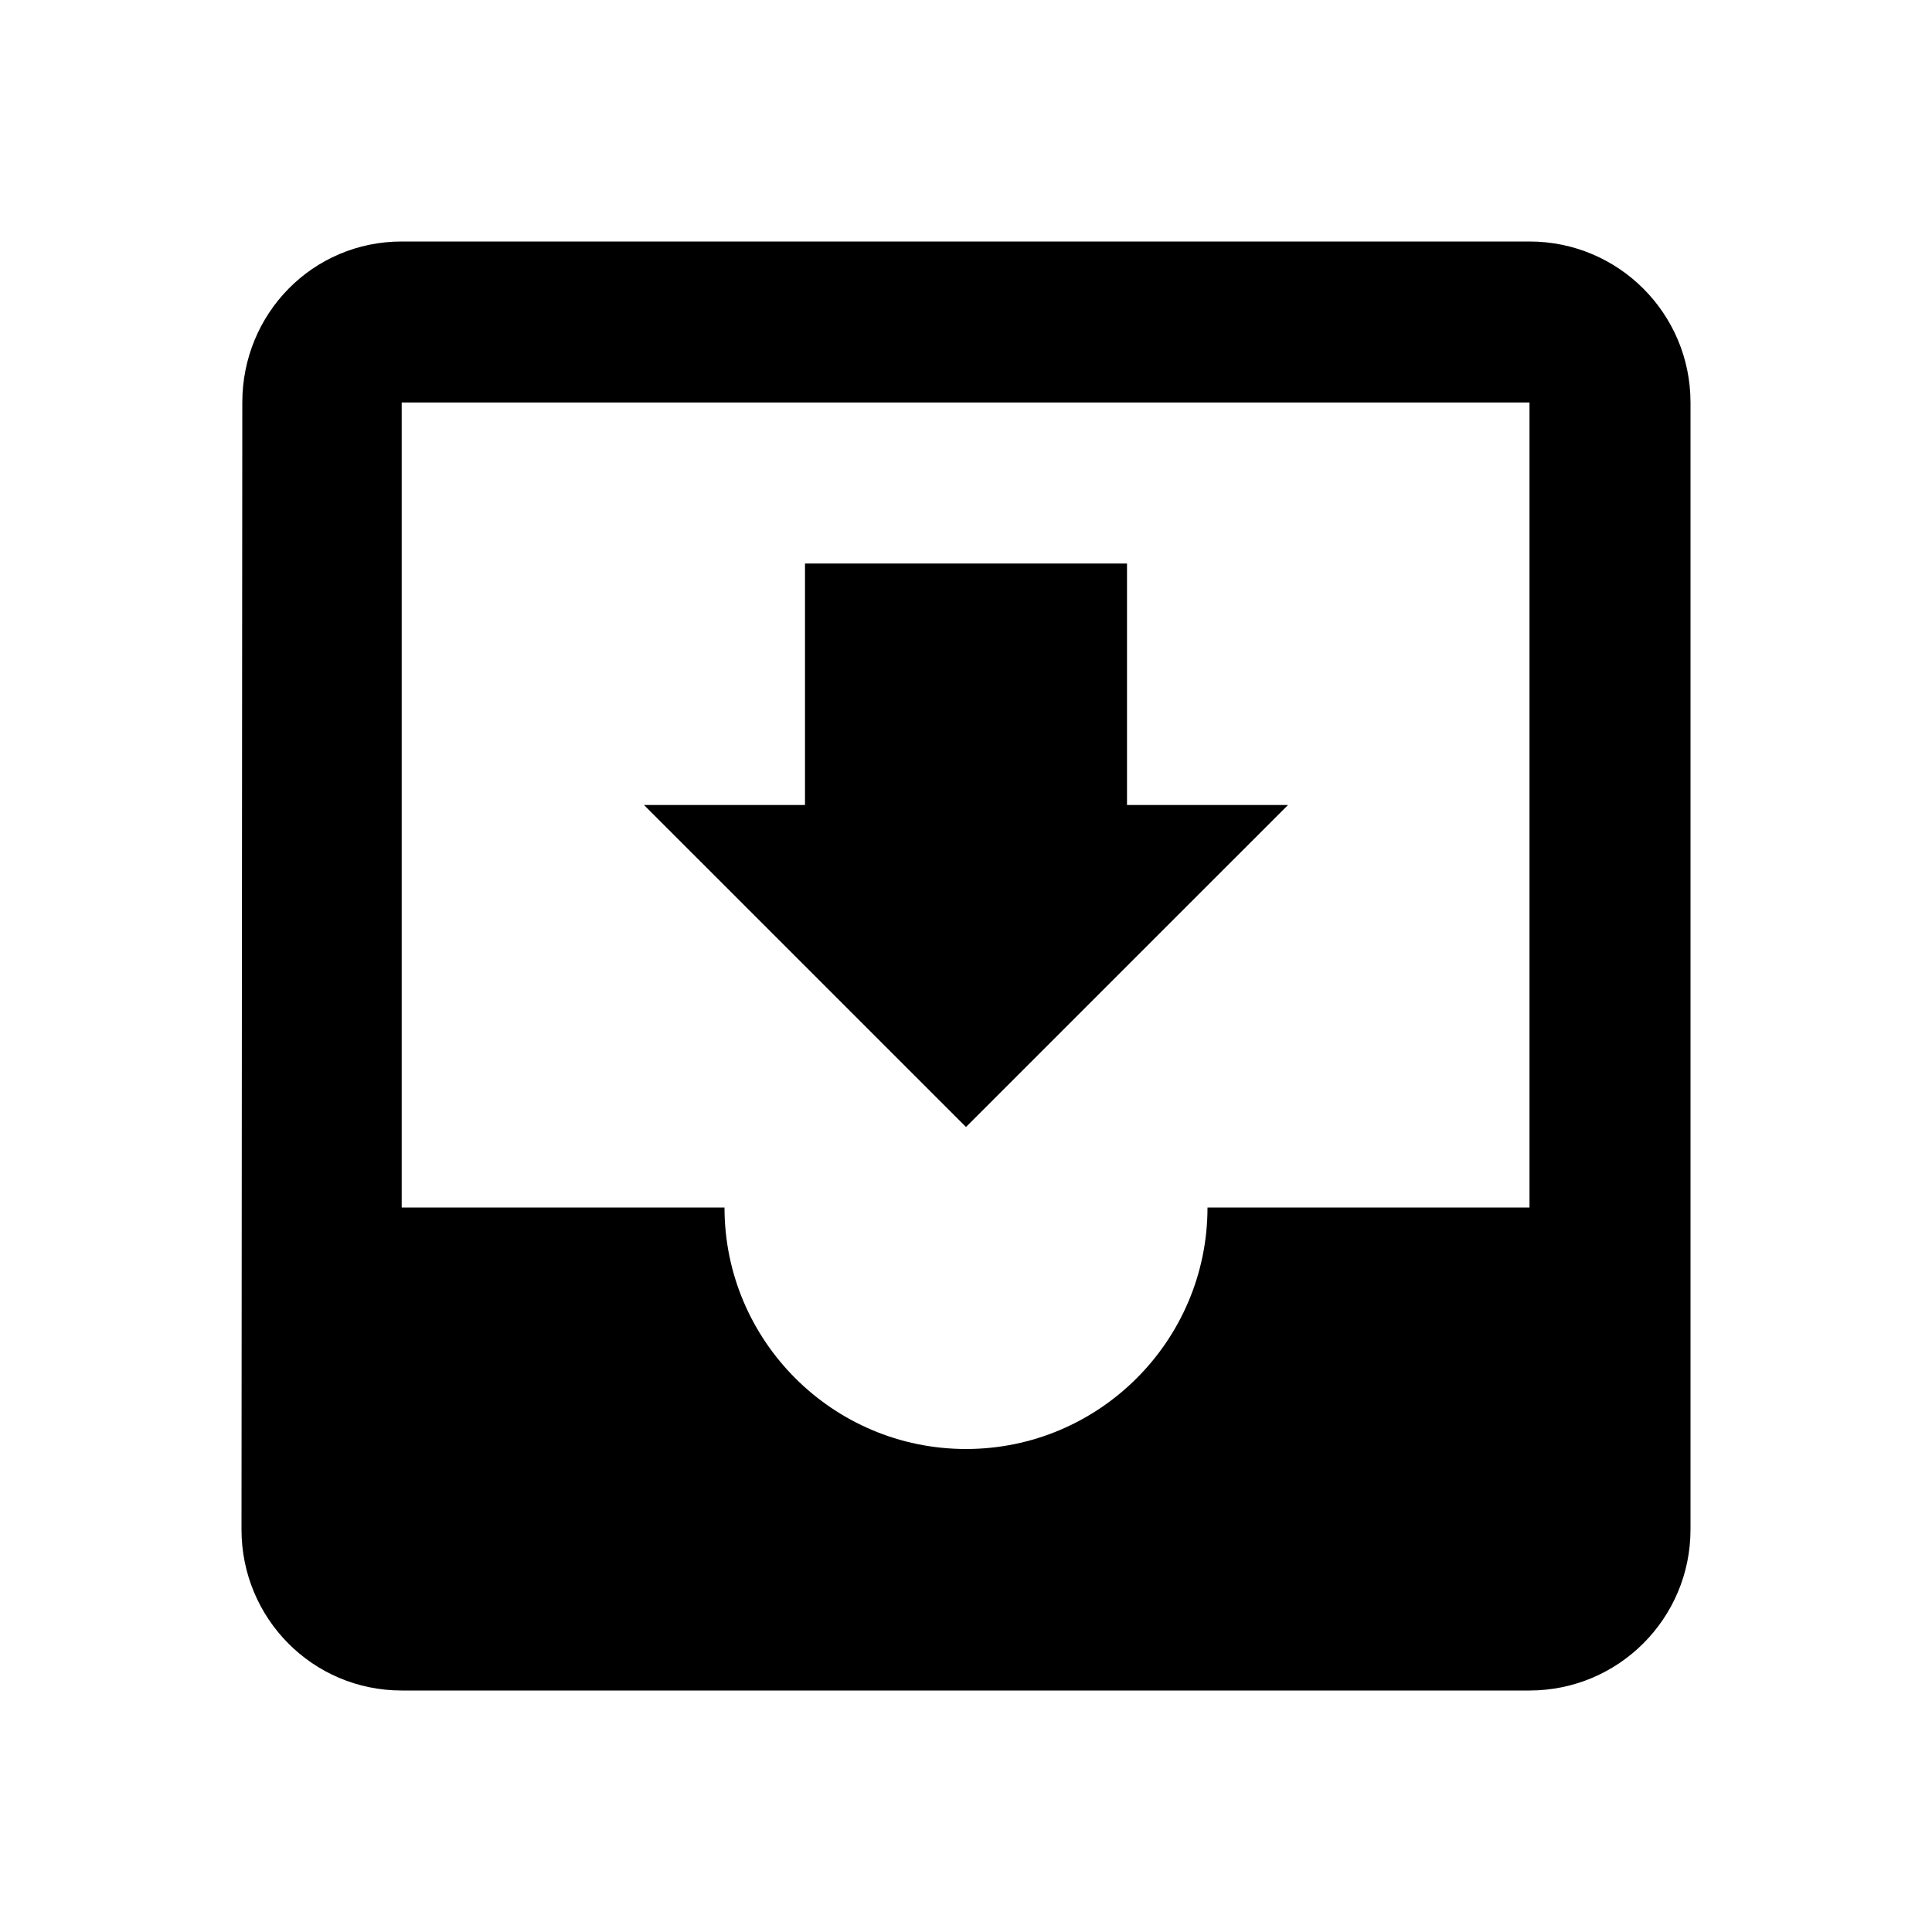
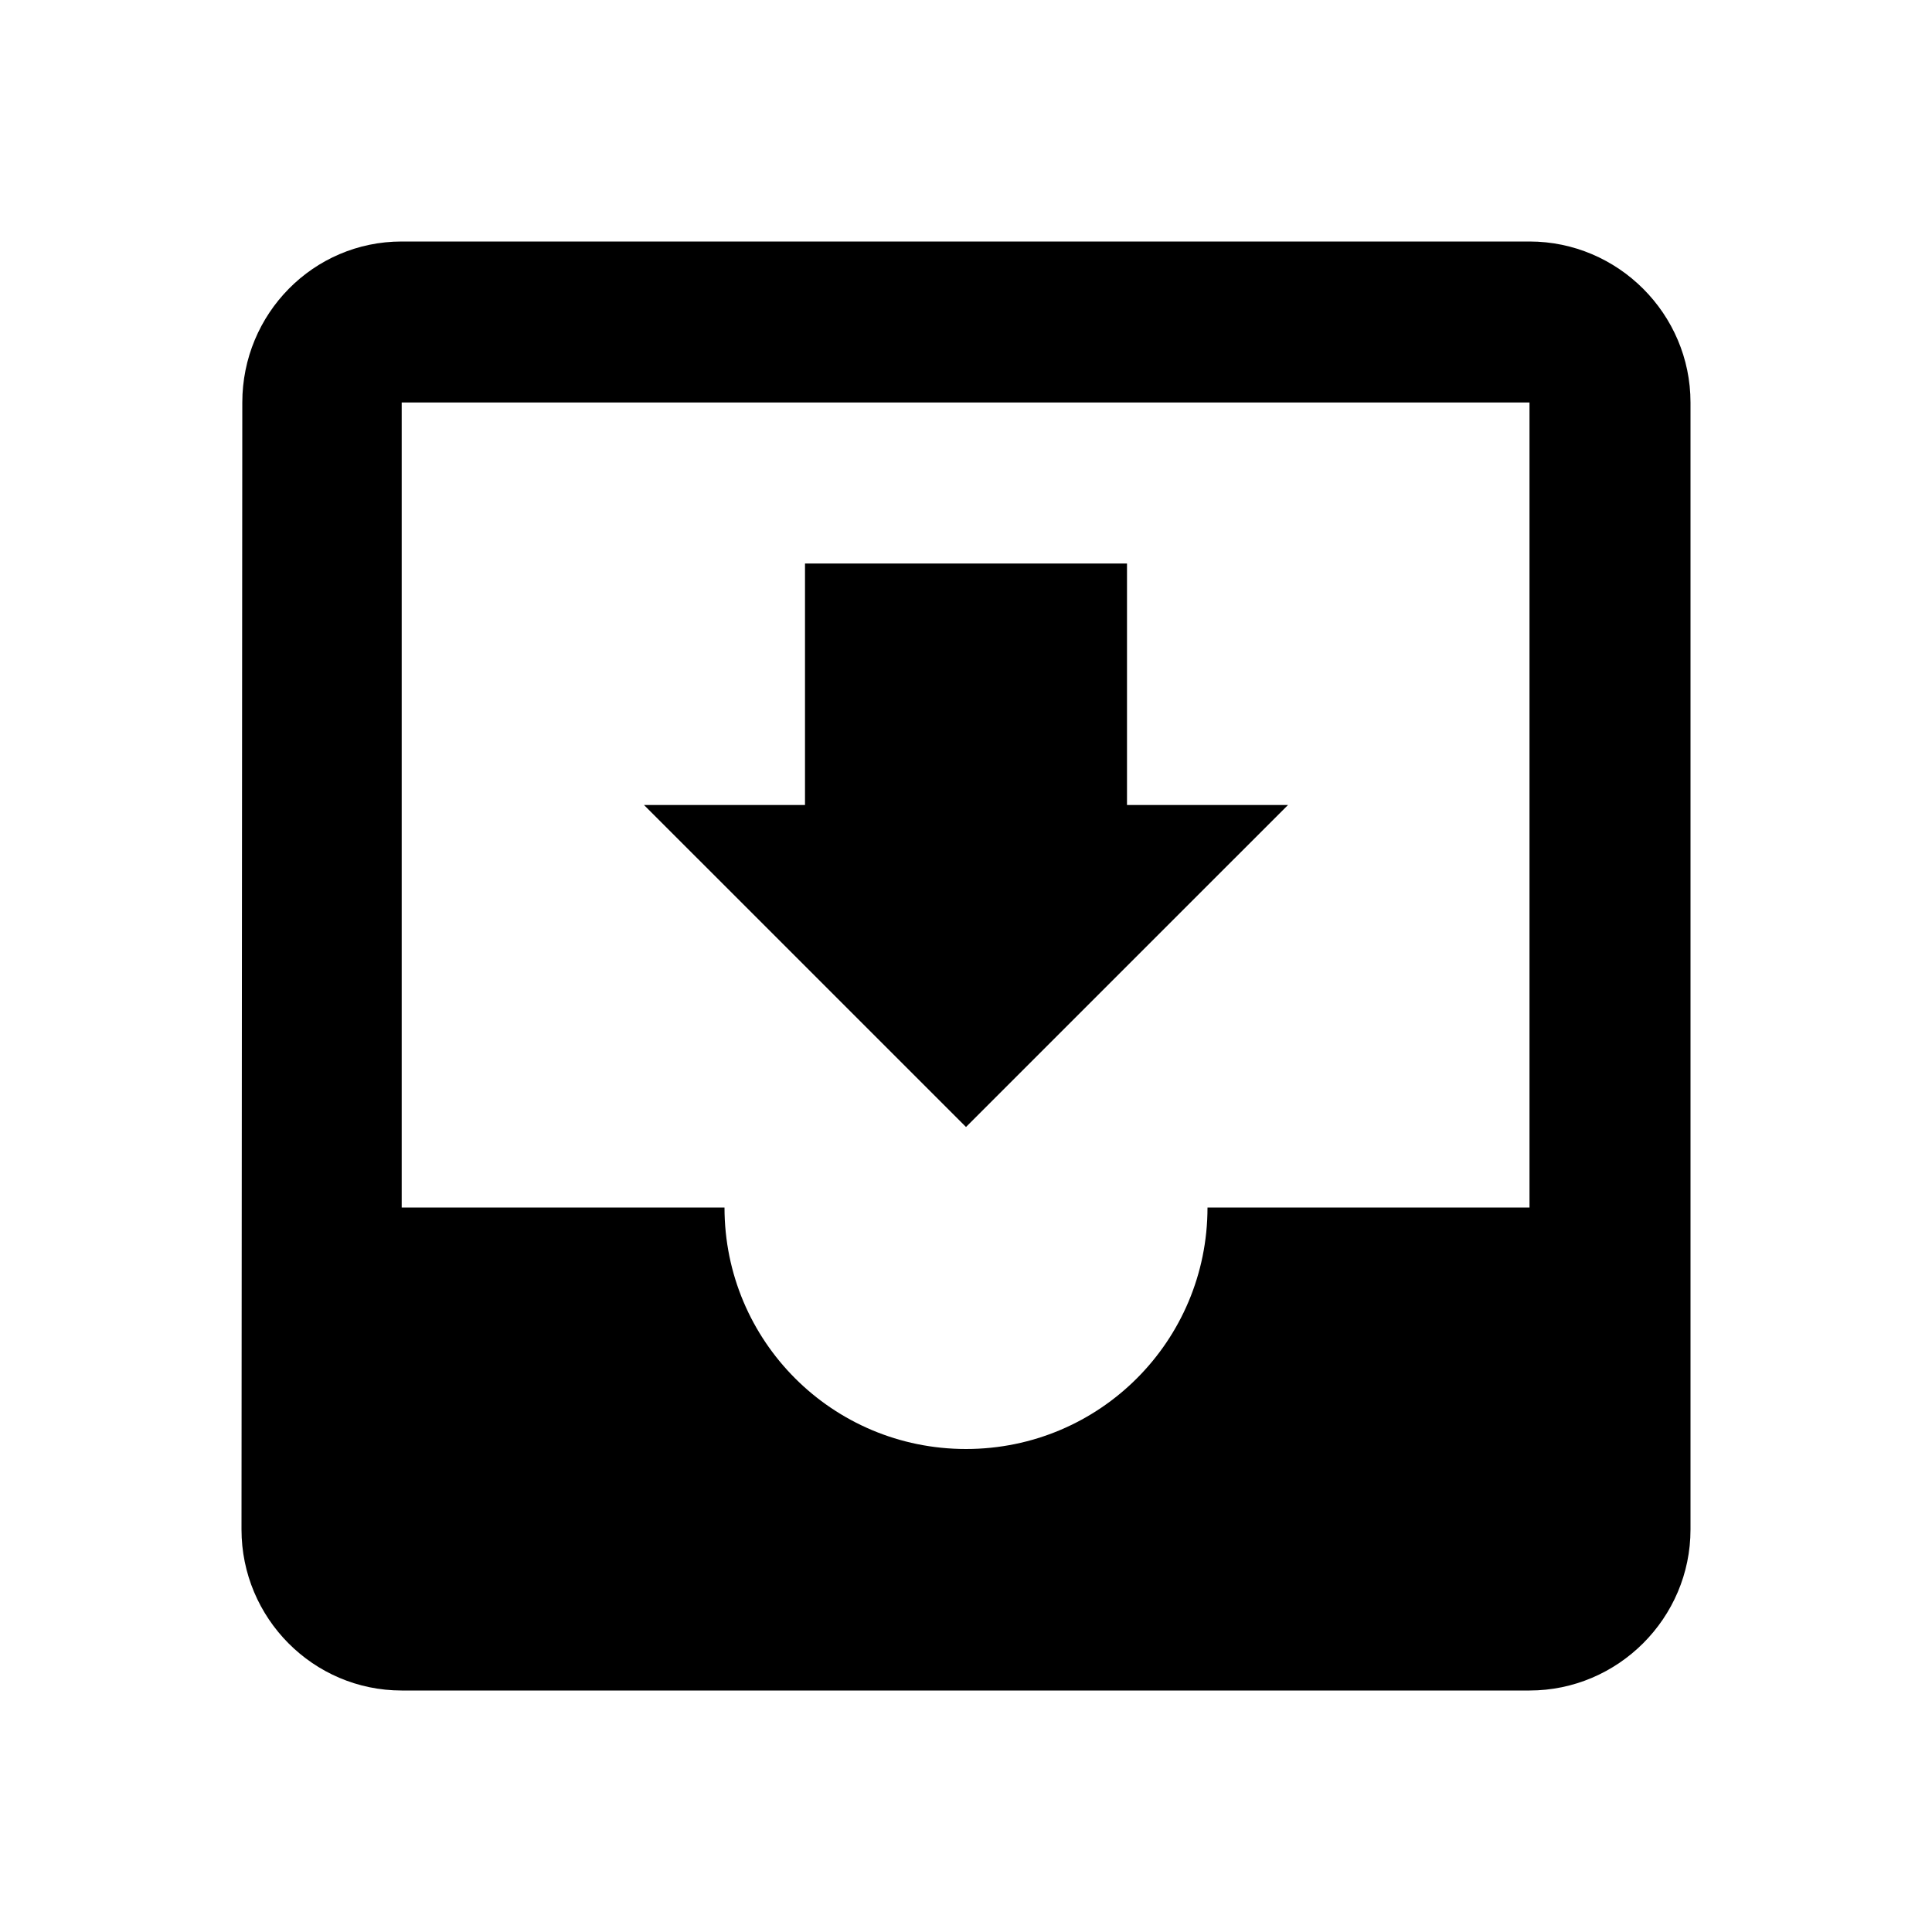
- <svg viewBox="0 0 24 24">
-   <path d="M19 3h-14.010c-1.105 0-1.98 0.895-1.98 2l-0.010 14c0 1.105 0.885 2 1.99 2h14.010c1.105 0 2-0.895 2-2v-14c0-1.105-0.895-2-2-2zM19 15h-4c0 1.655-1.345 3-3 3s-3-1.345-3-3h-4.010v-10h14.010v10zM16 10h-2v-3h-4v3h-2l4 4 4-4z" />
+ <svg xmlns="http://www.w3.org/2000/svg" version="1.1" baseProfile="full" width="24" height="24" viewBox="0 0 24.00 24.00" enable-background="new 0 0 24.00 24.00" xml:space="preserve">
+   <path fill="#000000" fill-opacity="1" stroke-linejoin="round" d="M 16,10L 14,10L 14,7L 10,7L 10,10L 8,10L 12,14M 19,15L 15,15C 15,16.66 13.66,18 12,18C 10.34,18 9,16.66 9,15L 4.99,15L 4.99,5L 19,5M 19,3L 4.99,3C 3.89,3 3.01,3.9 3.01,5L 3,19C 3,20.1 3.89,21 4.99,21L 19,21C 20.1,21 21,20.1 21,19L 21,5C 21,3.9 20.1,3 19,3 Z " />
</svg>
